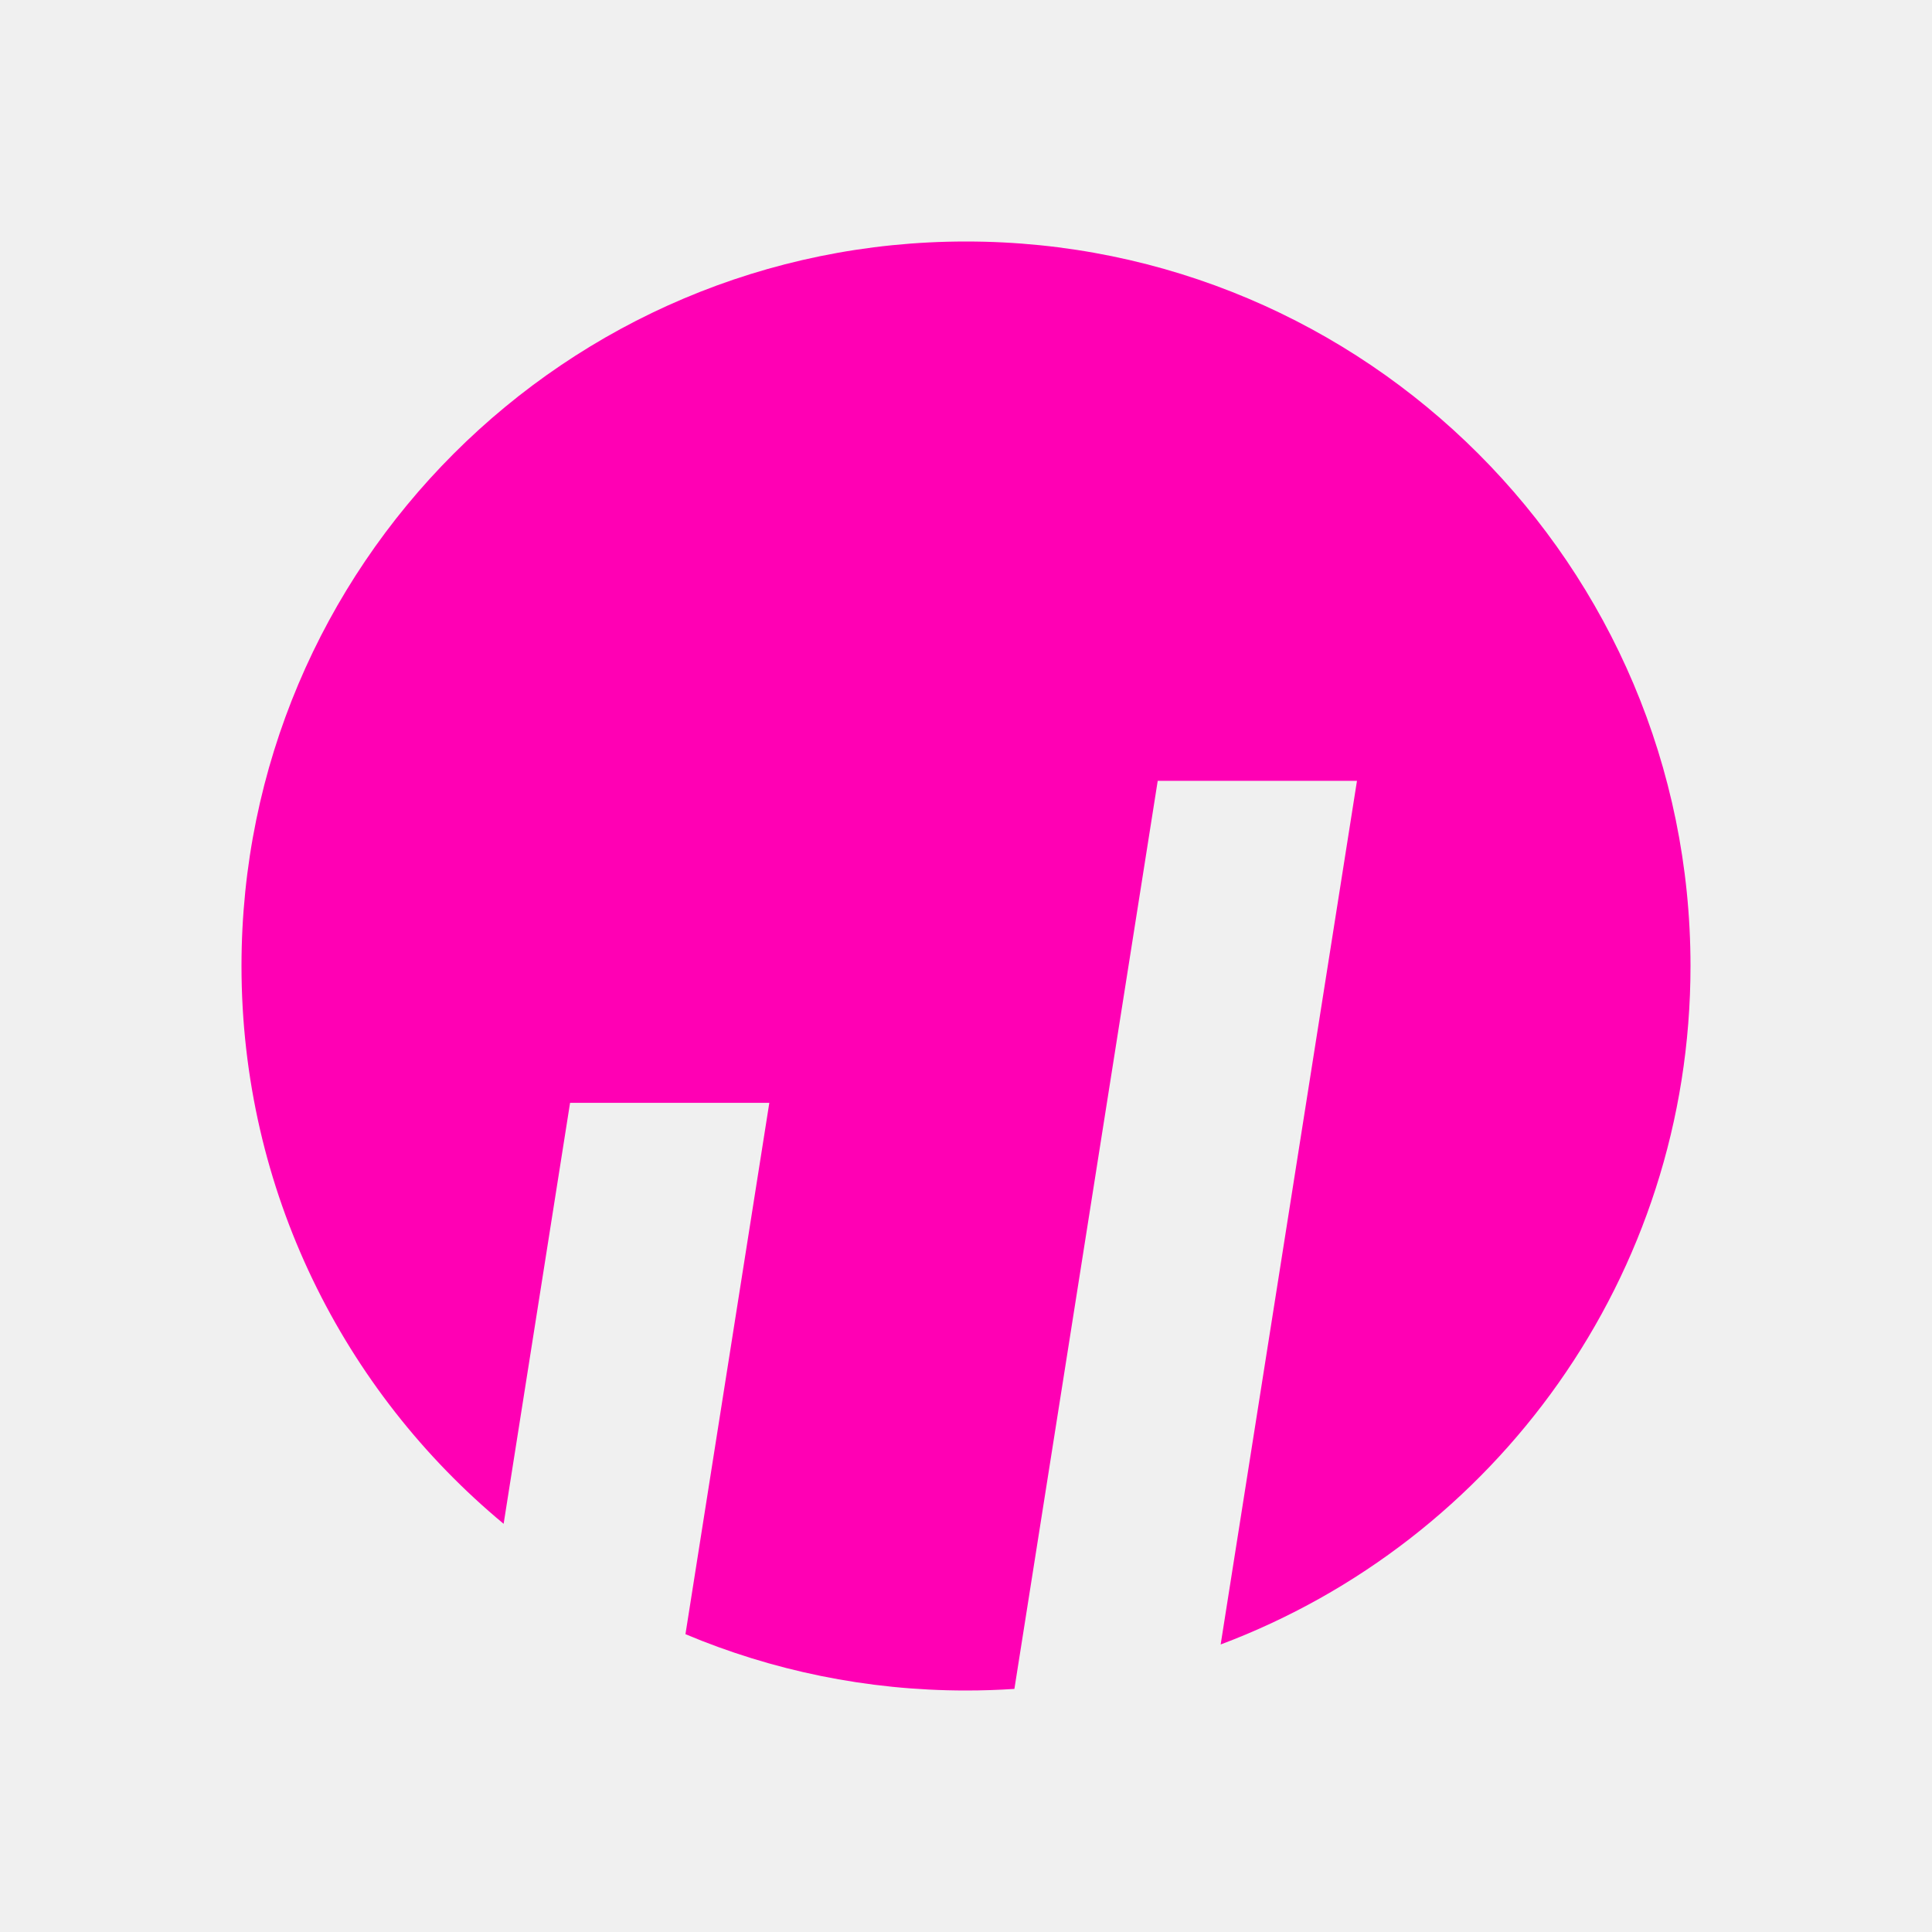
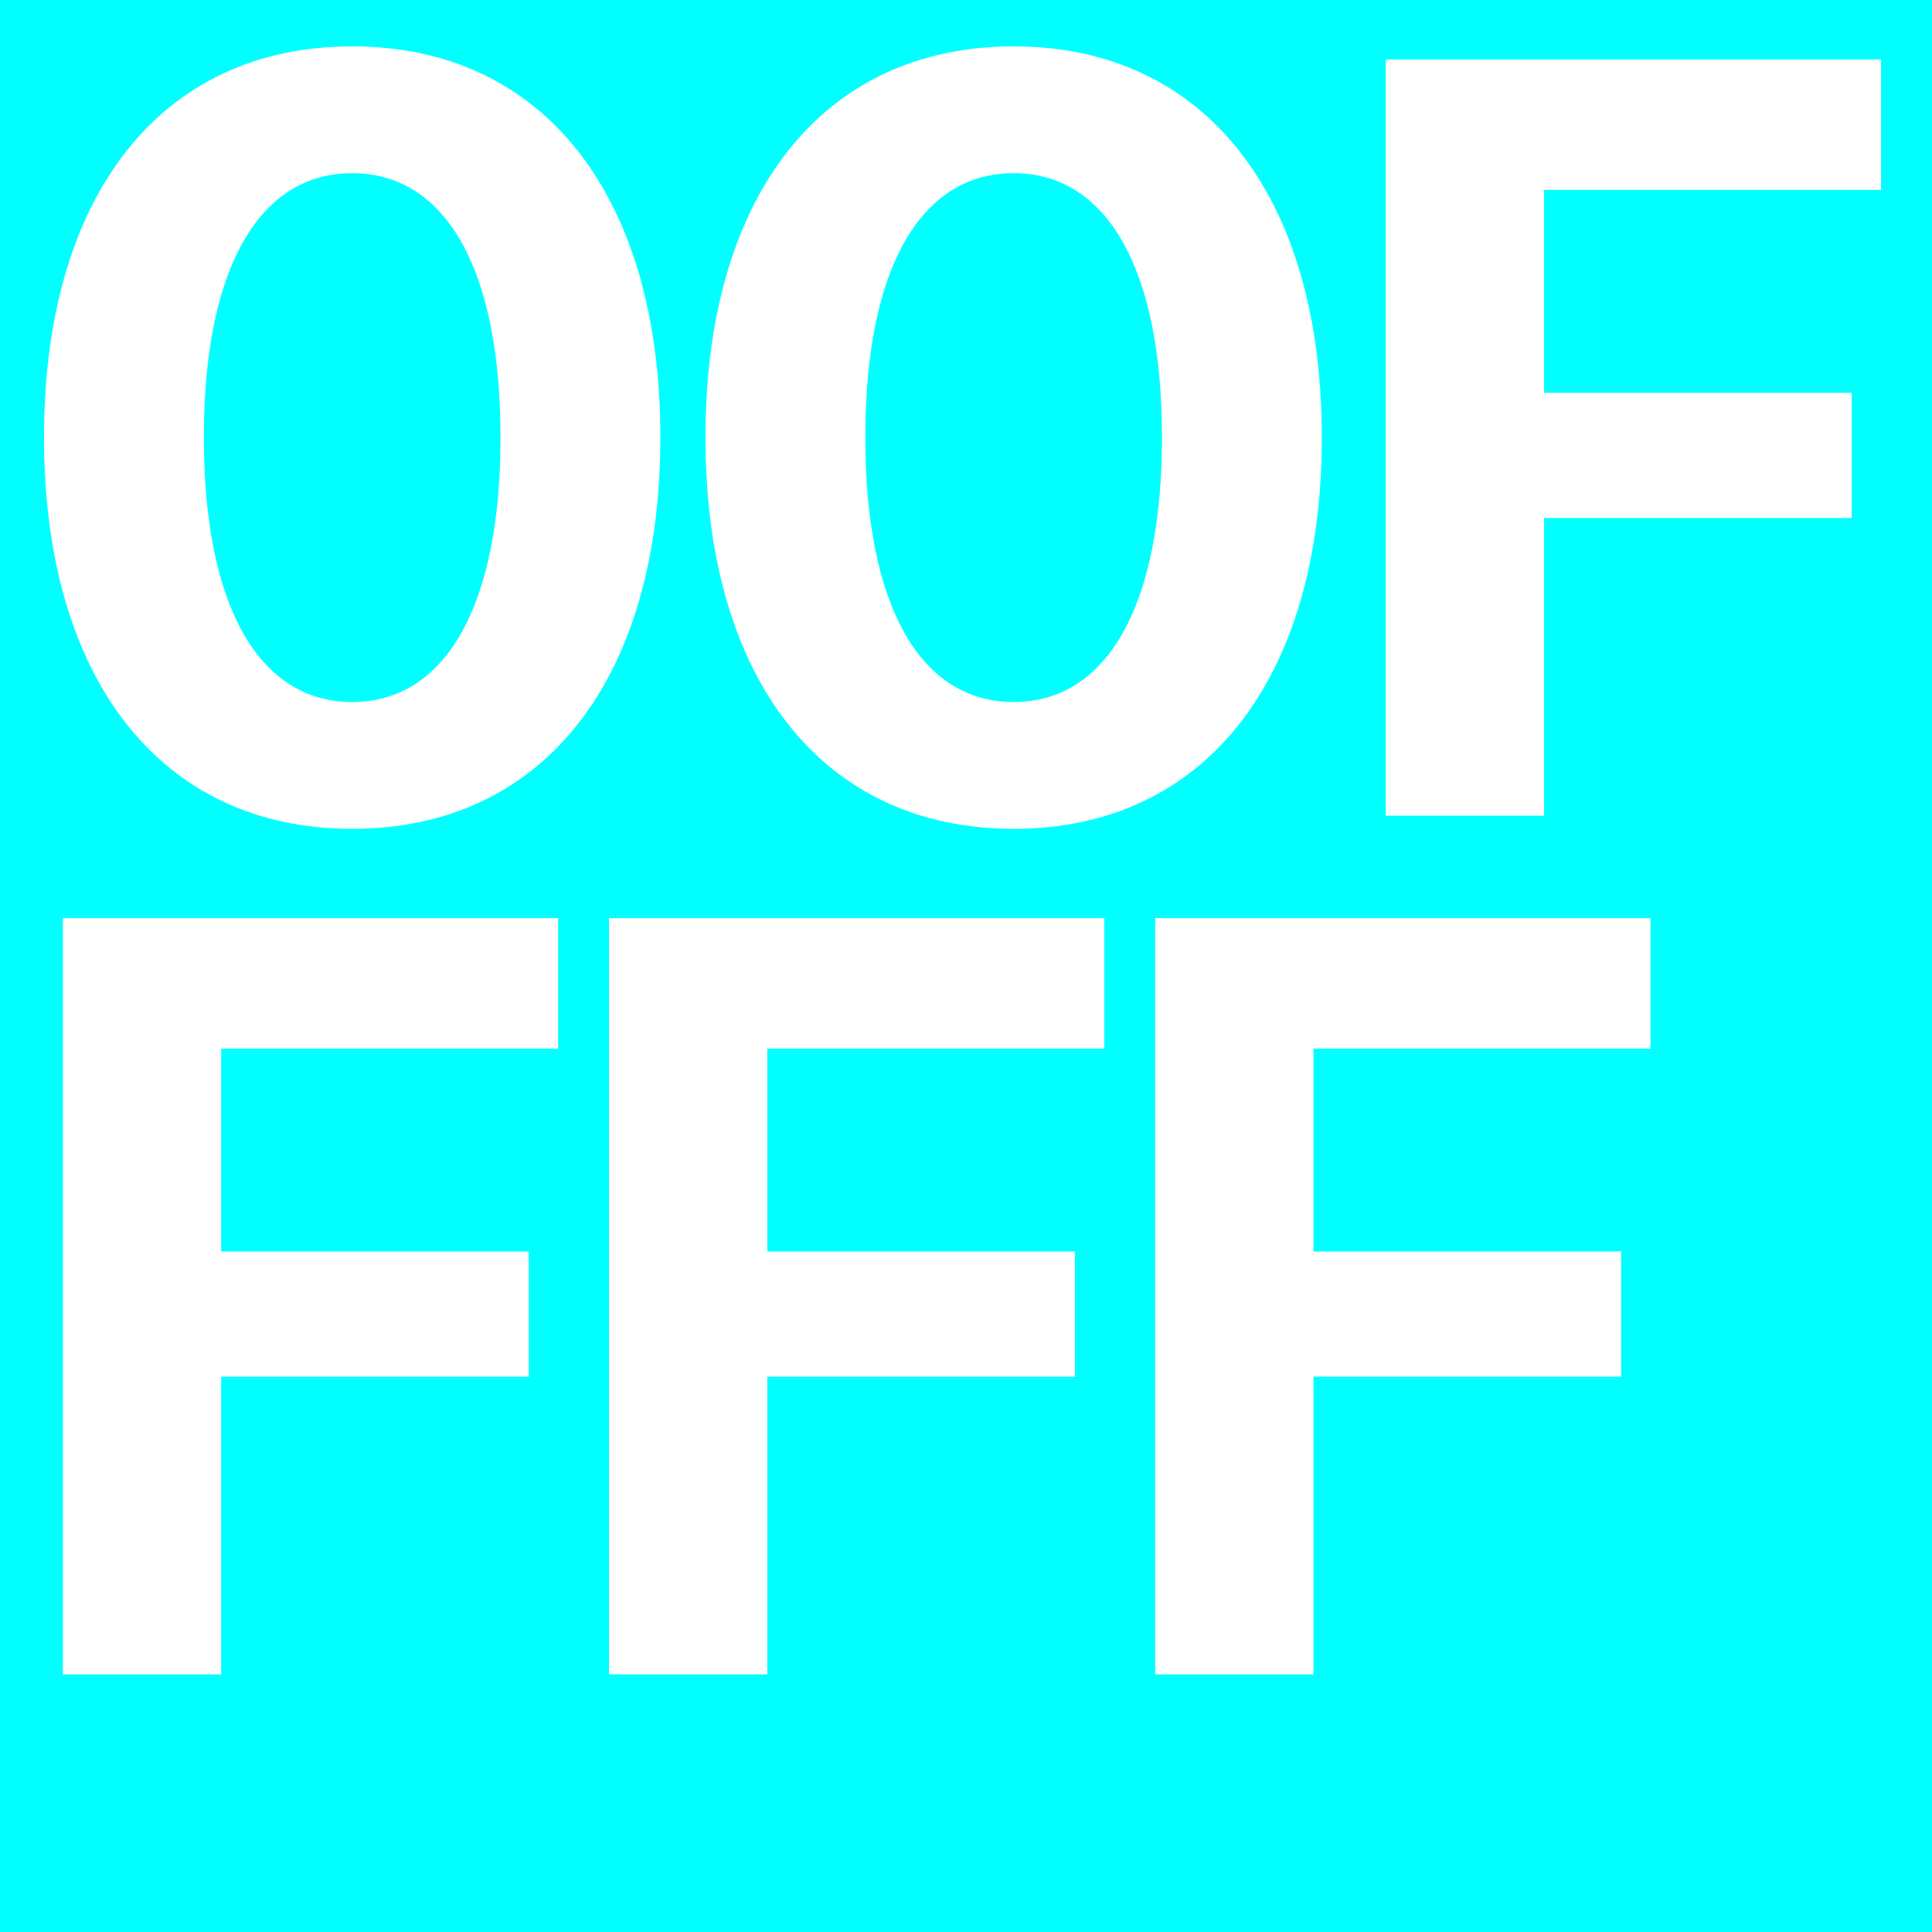
- <svg xmlns="http://www.w3.org/2000/svg" width="240" height="240" viewBox="0 0 240 240">
-   <path d="M62.563 189.292C42.669 172.783 30 147.872 30 120c0-49.706 40.294-90 90-90s90 40.294 90 90c0 38.573-24.266 71.478-58.365 84.283L168.568 97h-24.752l-17.804 112.802A91.344 91.344 0 0 1 120 210c-12.356 0-24.13-2.49-34.85-6.996L95.568 137H70.816l-8.253 52.292z" fill="#FF00B4" fill-rule="evenodd" />
+ <svg xmlns="http://www.w3.org/2000/svg" width="180" height="180" viewBox="0 0 180 180" fill="none">
+   <rect width="180" height="180" fill="#00FFFF" />
+   <path d="M32.812 77.221C50.684 77.221 61.523 63.207 61.523 40.795V40.697C61.523 18.285 50.684 4.32 32.812 4.32C14.941 4.32 4.102 18.285 4.102 40.697V40.795C4.102 63.207 14.941 77.221 32.812 77.221ZM32.812 65.404C24.023 65.404 18.994 56.273 18.994 40.795V40.697C18.994 25.219 24.023 16.137 32.812 16.137C41.602 16.137 46.631 25.219 46.631 40.697V40.795C46.631 56.273 41.602 65.404 32.812 65.404ZM94.438 77.221C112.309 77.221 123.148 63.207 123.148 40.795V40.697C123.148 18.285 112.309 4.32 94.438 4.32C76.566 4.32 65.727 18.285 65.727 40.697V40.795C65.727 63.207 76.566 77.221 94.438 77.221ZM94.438 65.404C85.648 65.404 80.619 56.273 80.619 40.795V40.697C80.619 25.219 85.648 16.137 94.438 16.137C103.227 16.137 108.256 25.219 108.256 40.697V40.795C108.256 56.273 103.227 65.404 94.438 65.404ZM129.109 76H143.855V48.266H172.518V36.596H143.855V17.699H175.252V5.541H129.109V76ZM5.859 156H20.605V128.266H49.268V116.596H20.605V97.699H52.002V85.541H5.859V156ZM56.742 156H71.488V128.266H100.15V116.596H71.488V97.699H102.885V85.541H56.742V156ZM107.625 156H122.371V128.266H151.033V116.596H122.371V97.699H153.768V85.541H107.625V156Z" fill="white" />
</svg>
